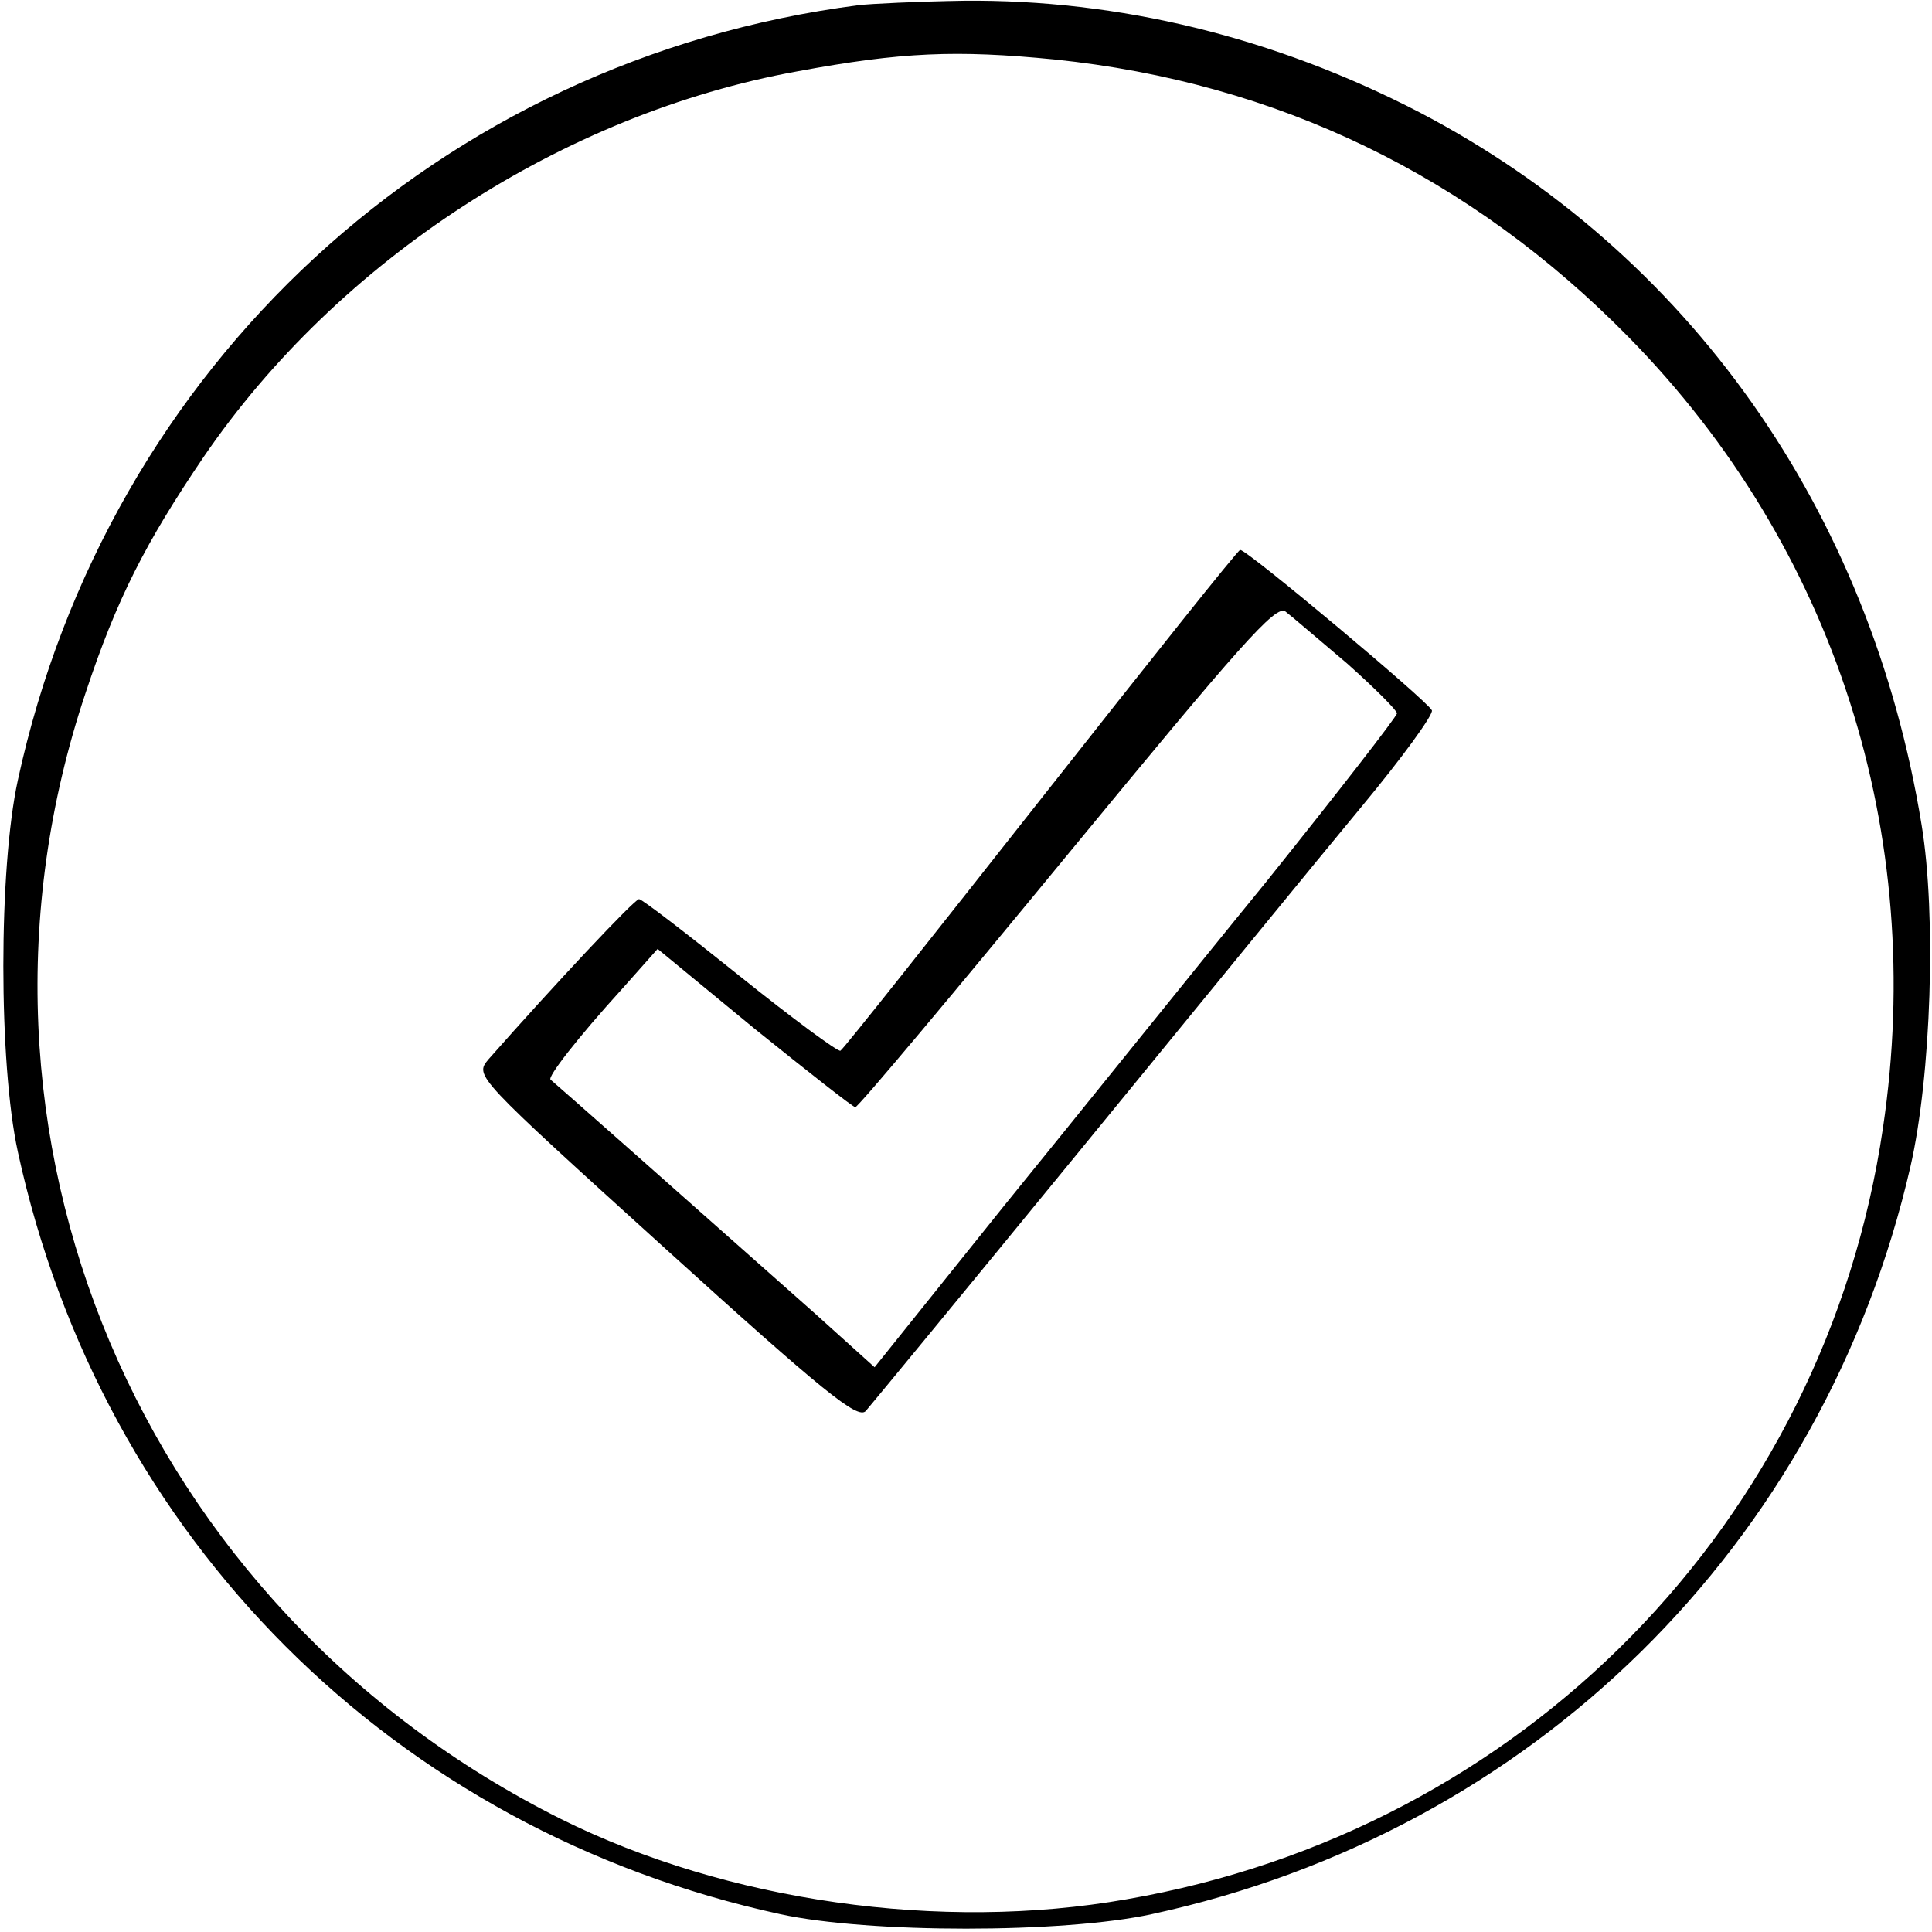
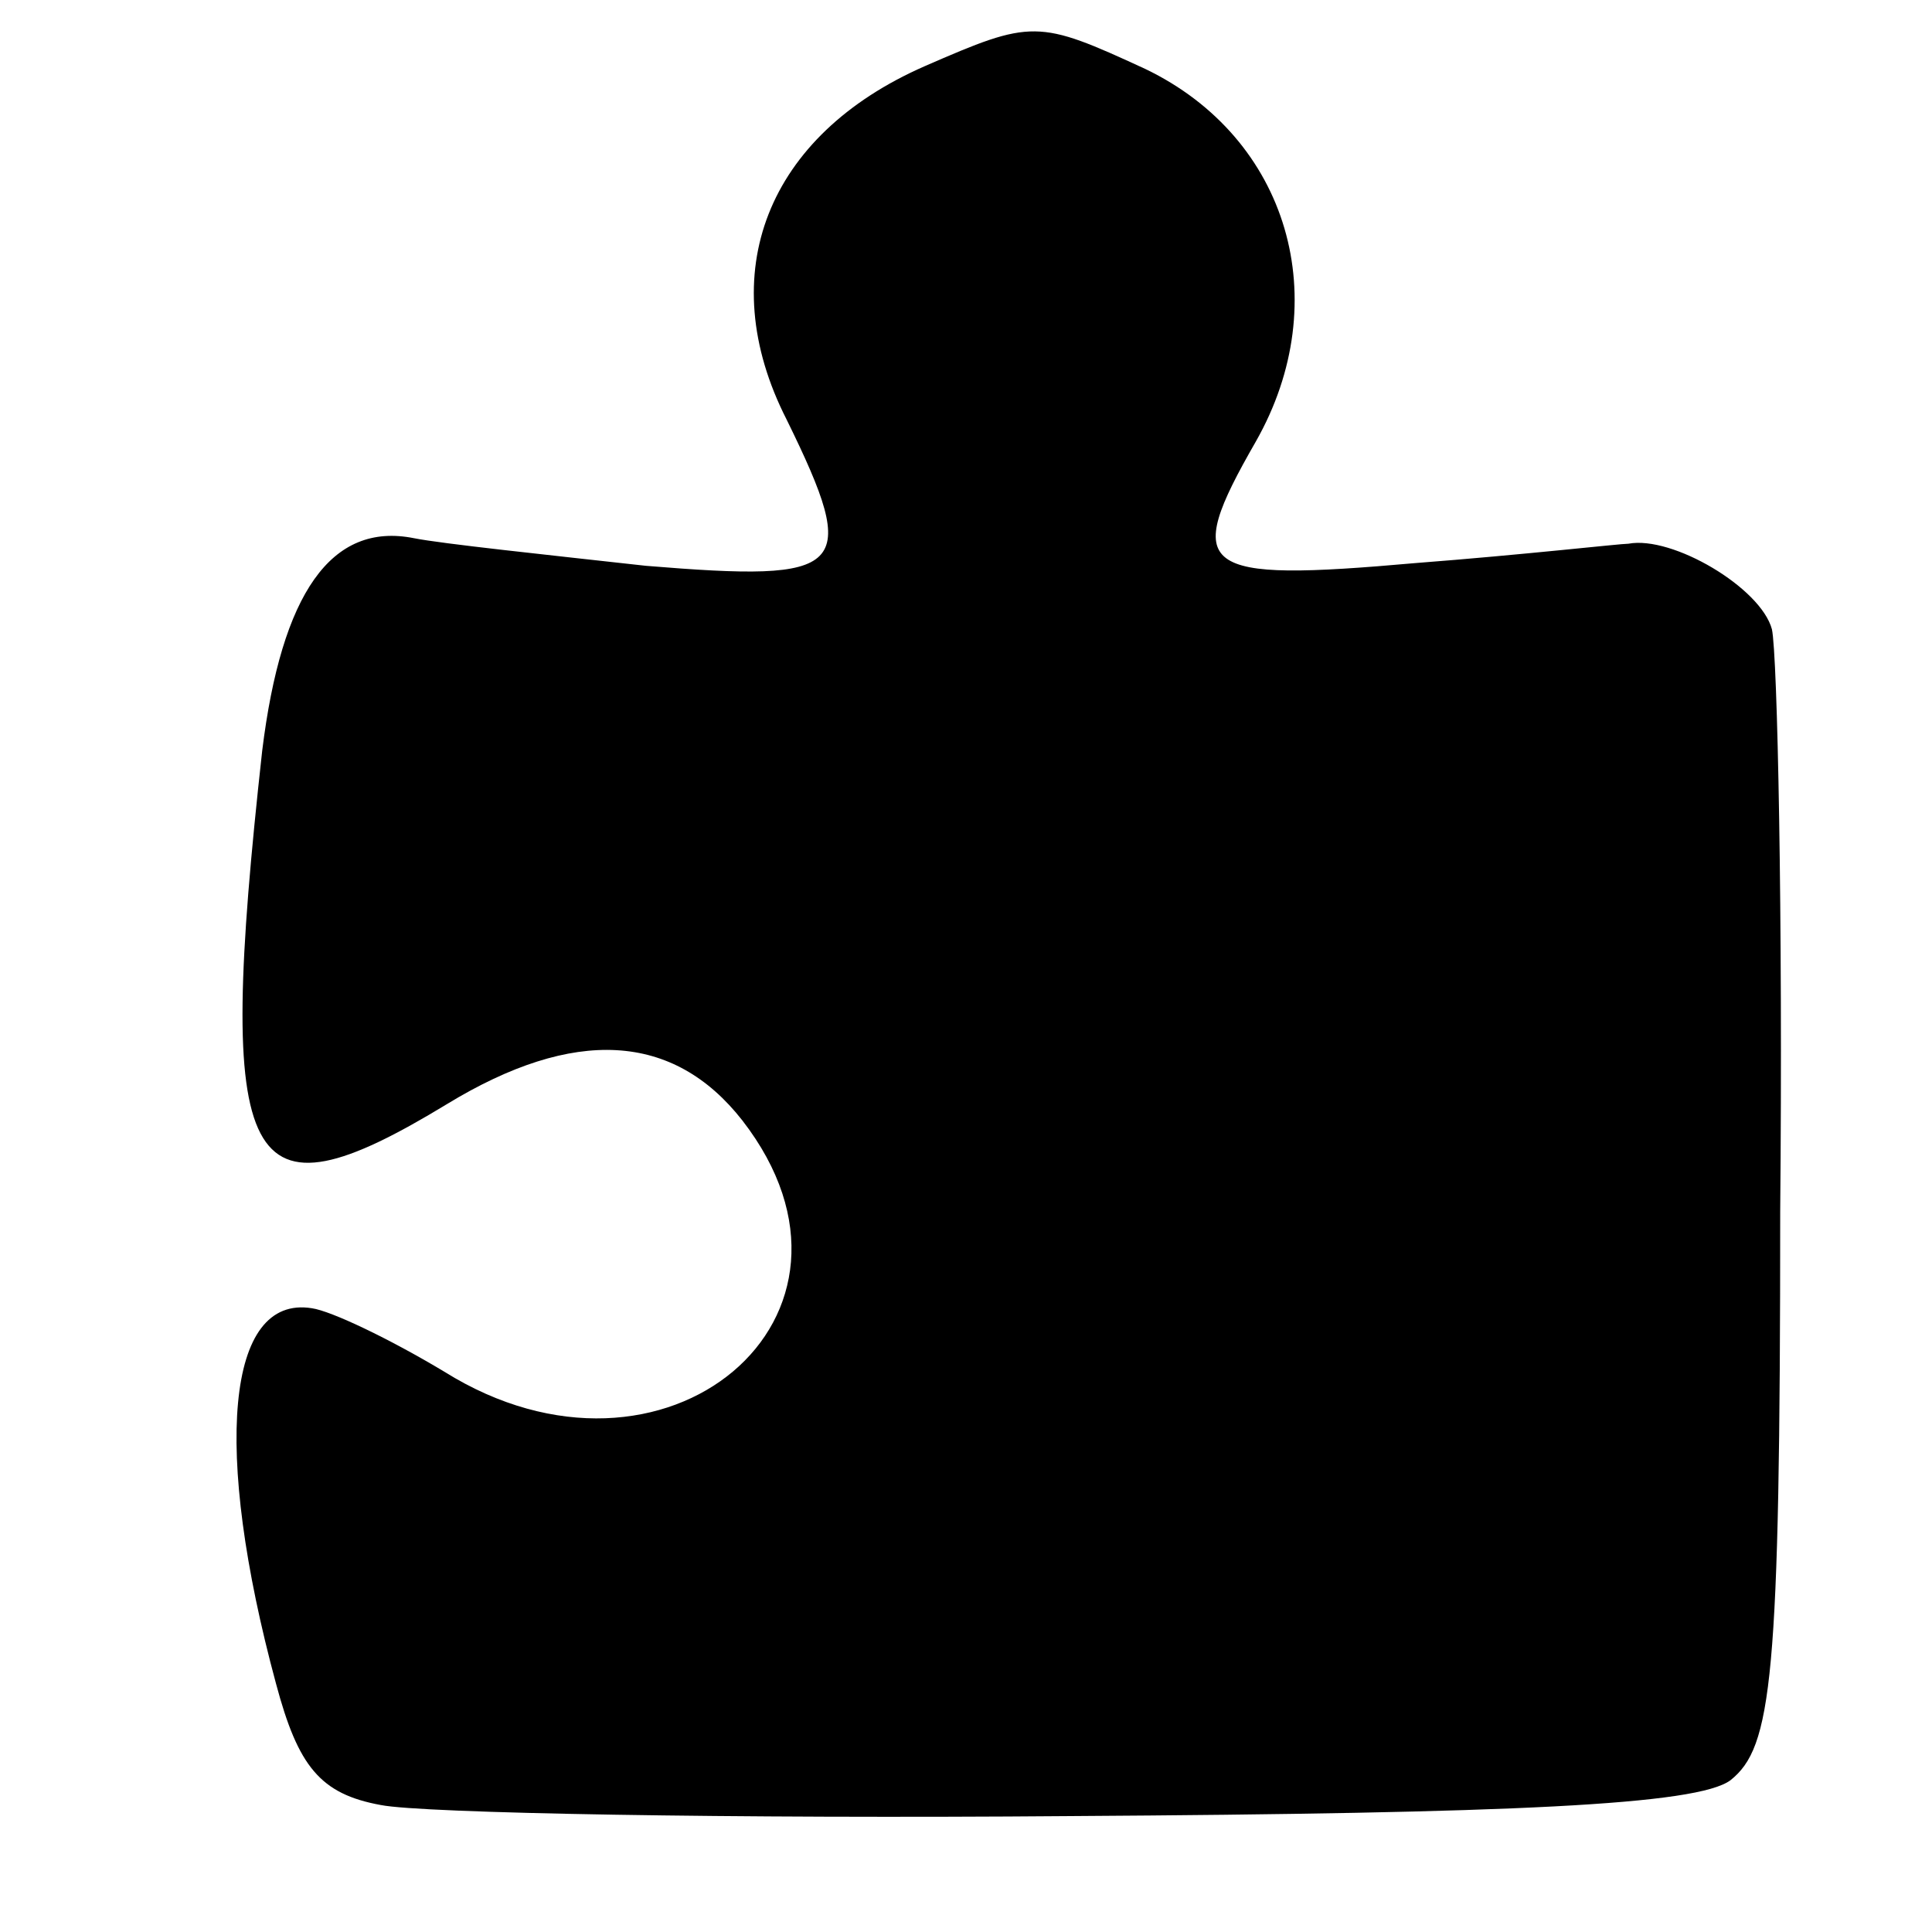
- <svg xmlns="http://www.w3.org/2000/svg" version="1.0" width="260pt" height="260pt" viewBox="0 0 260 260" preserveAspectRatio="xMidYMid meet">
-   <g transform="translate(0,260) scale(0.1,-0.1)" fill="#000000" stroke="none">
-     <path d="M1155 2593 c-563 -73 -1010 -485 -1131 -1043 -26 -119 -26 -381 0 -500 113 -520 506 -913 1026 -1026 119 -26 381 -26 500 0 513 111 904 497 1021 1006 28 122 35 339 15 460 -69 424 -314 770 -676 959 -195 101 -404 152 -613 150 -62 -1 -125 -4 -142 -6z m264 -73 c300 -31 560 -157 773 -374 277 -282 401 -668 342 -1064 -78 -531 -485 -946 -1018 -1038 -250 -44 -538 -3 -761 108 -568 284 -838 923 -640 1515 42 127 81 203 159 318 181 265 484 462 799 519 140 26 214 29 346 16z" />
-     <path d="M1401 1525 c-145 -184 -266 -337 -270 -339 -3 -2 -64 43 -135 100 -71 57 -132 104 -136 104 -6 0 -113 -114 -203 -216 -18 -22 -18 -22 238 -254 214 -194 259 -230 270 -219 7 8 138 167 291 354 153 187 322 394 376 459 54 65 97 124 95 130 -4 11 -247 215 -258 216 -3 0 -123 -151 -268 -335z m412 182 c37 -33 67 -63 67 -67 0 -4 -80 -107 -177 -228 -98 -120 -256 -317 -352 -435 l-174 -217 -81 73 c-169 150 -351 311 -355 314 -5 3 36 56 96 122 l48 54 130 -107 c72 -58 133 -106 136 -106 4 0 132 153 285 339 233 283 281 338 294 328 8 -6 45 -38 83 -70z" />
+ <svg xmlns="http://www.w3.org/2000/svg" version="1.0" width="70pt" height="70pt" viewBox="0 0 70 70" preserveAspectRatio="xMidYMid meet">
+   <g transform="translate(0,70) scale(0.1,-0.1)" fill="#000000" stroke="none">
+     <path d="M335 676 c-57 -25 -77 -75 -50 -128 27 -55 22 -59 -51 -53 -36 4 -74 8 -84 10 -30 6 -48 -20 -55 -77 -17 -154 -7 -173 67 -128 46 28 82 26 107 -6 55 -71 -28 -141 -108 -91 -20 12 -41 22 -48 23 -31 5 -36 -51 -13 -136 8 -30 16 -40 38 -44 15 -3 127 -5 250 -4 160 1 227 4 239 13 15 12 18 36 18 206 1 107 -1 202 -3 211 -4 15 -36 34 -52 31 -3 0 -38 -4 -77 -7 -79 -7 -85 -3 -58 44 29 51 12 110 -40 135 -39 18 -41 18 -80 1z" />
  </g>
</svg>
